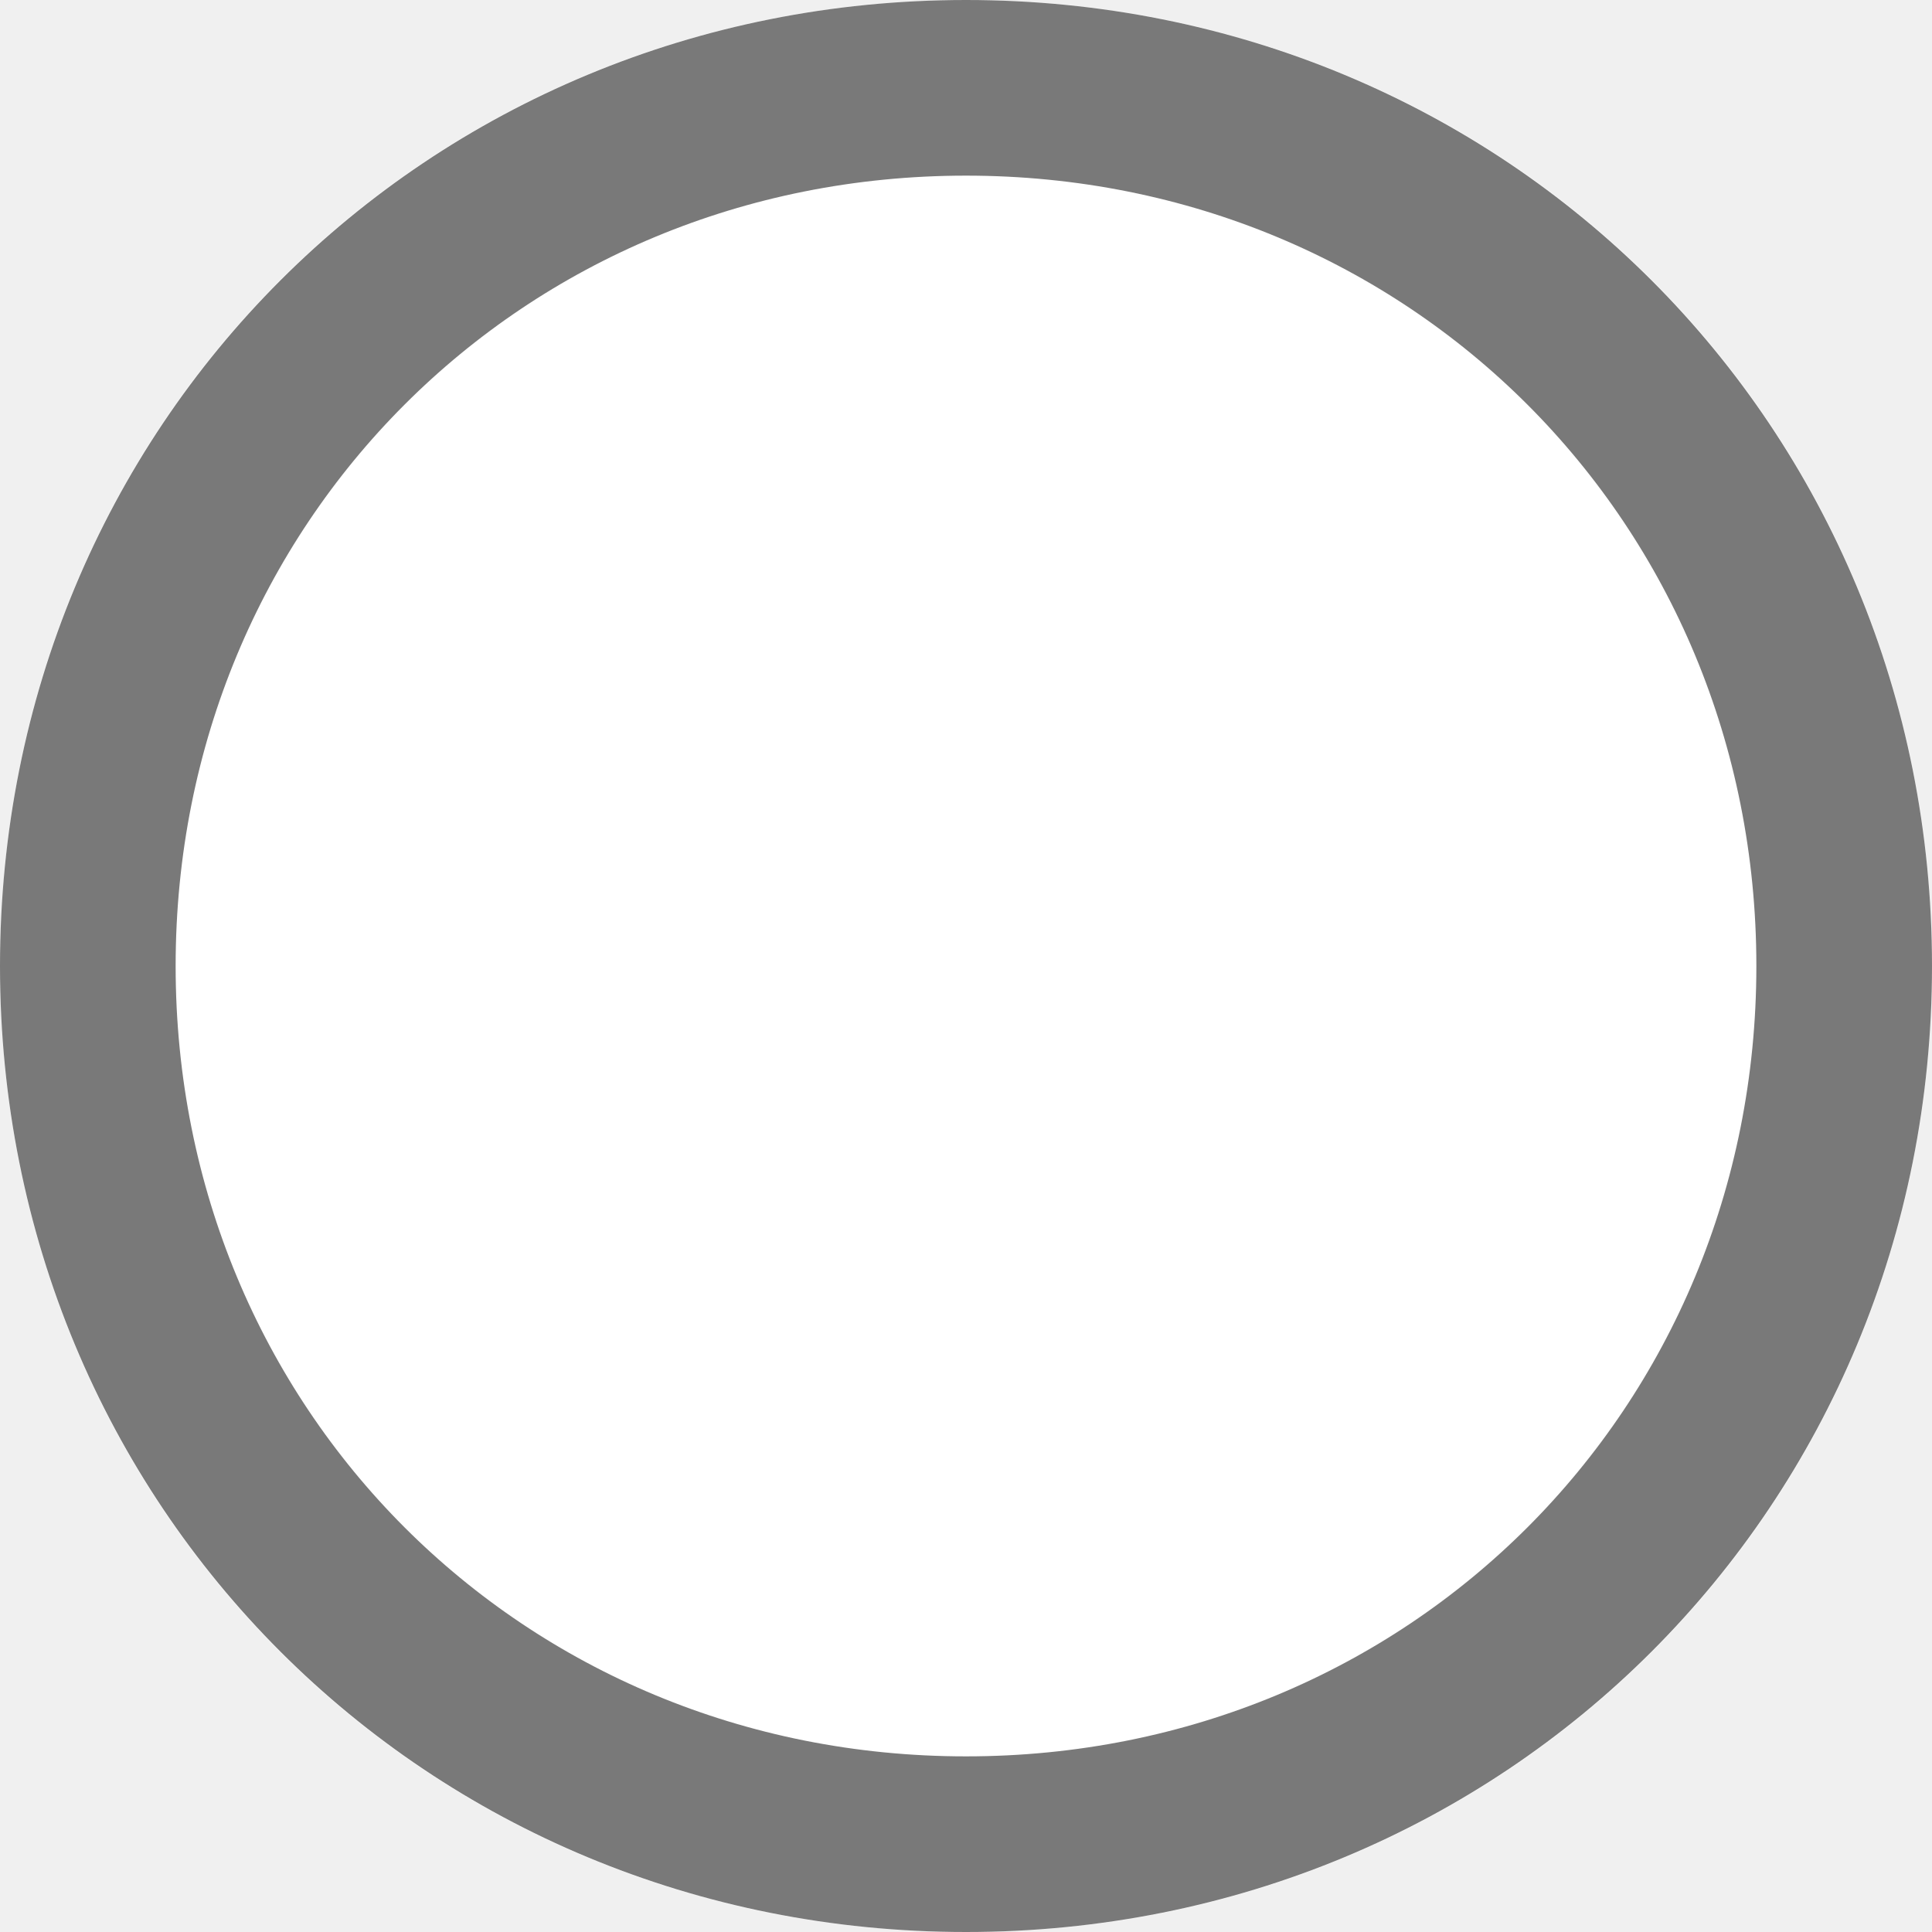
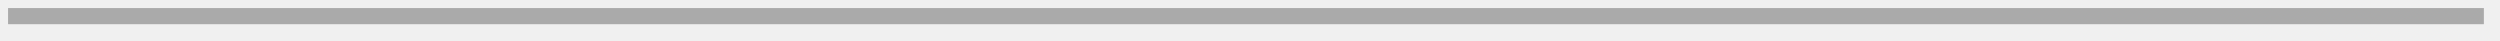
- <svg xmlns="http://www.w3.org/2000/svg" version="1.1" width="11px" height="11px">
-   <g transform="matrix(1 0 0 1 -369 -1310 )">
-     <path d="M 374.5 1310  C 377.58 1310  380 1312.42  380 1315.5  C 380 1318.58  377.58 1321  374.5 1321  C 371.42 1321  369 1318.58  369 1315.5  C 369 1312.42  371.42 1310  374.5 1310  Z " fill-rule="nonzero" fill="#ffffff" stroke="none" />
-     <path d="M 374.5 1310.5  C 377.3 1310.5  379.5 1312.7  379.5 1315.5  C 379.5 1318.3  377.3 1320.5  374.5 1320.5  C 371.7 1320.5  369.5 1318.3  369.5 1315.5  C 369.5 1312.7  371.7 1310.5  374.5 1310.5  Z " stroke-width="1" stroke="#797979" fill="none" />
+ <svg xmlns="http://www.w3.org/2000/svg" version="1.1" width="310px" height="5px">
+   <g transform="matrix(1 0 0 1 -369 -1730 )">
+     <path d="M 370 1732  L 677 1732  " stroke-width="2" stroke="#aaaaaa" fill="none" />
  </g>
</svg>
